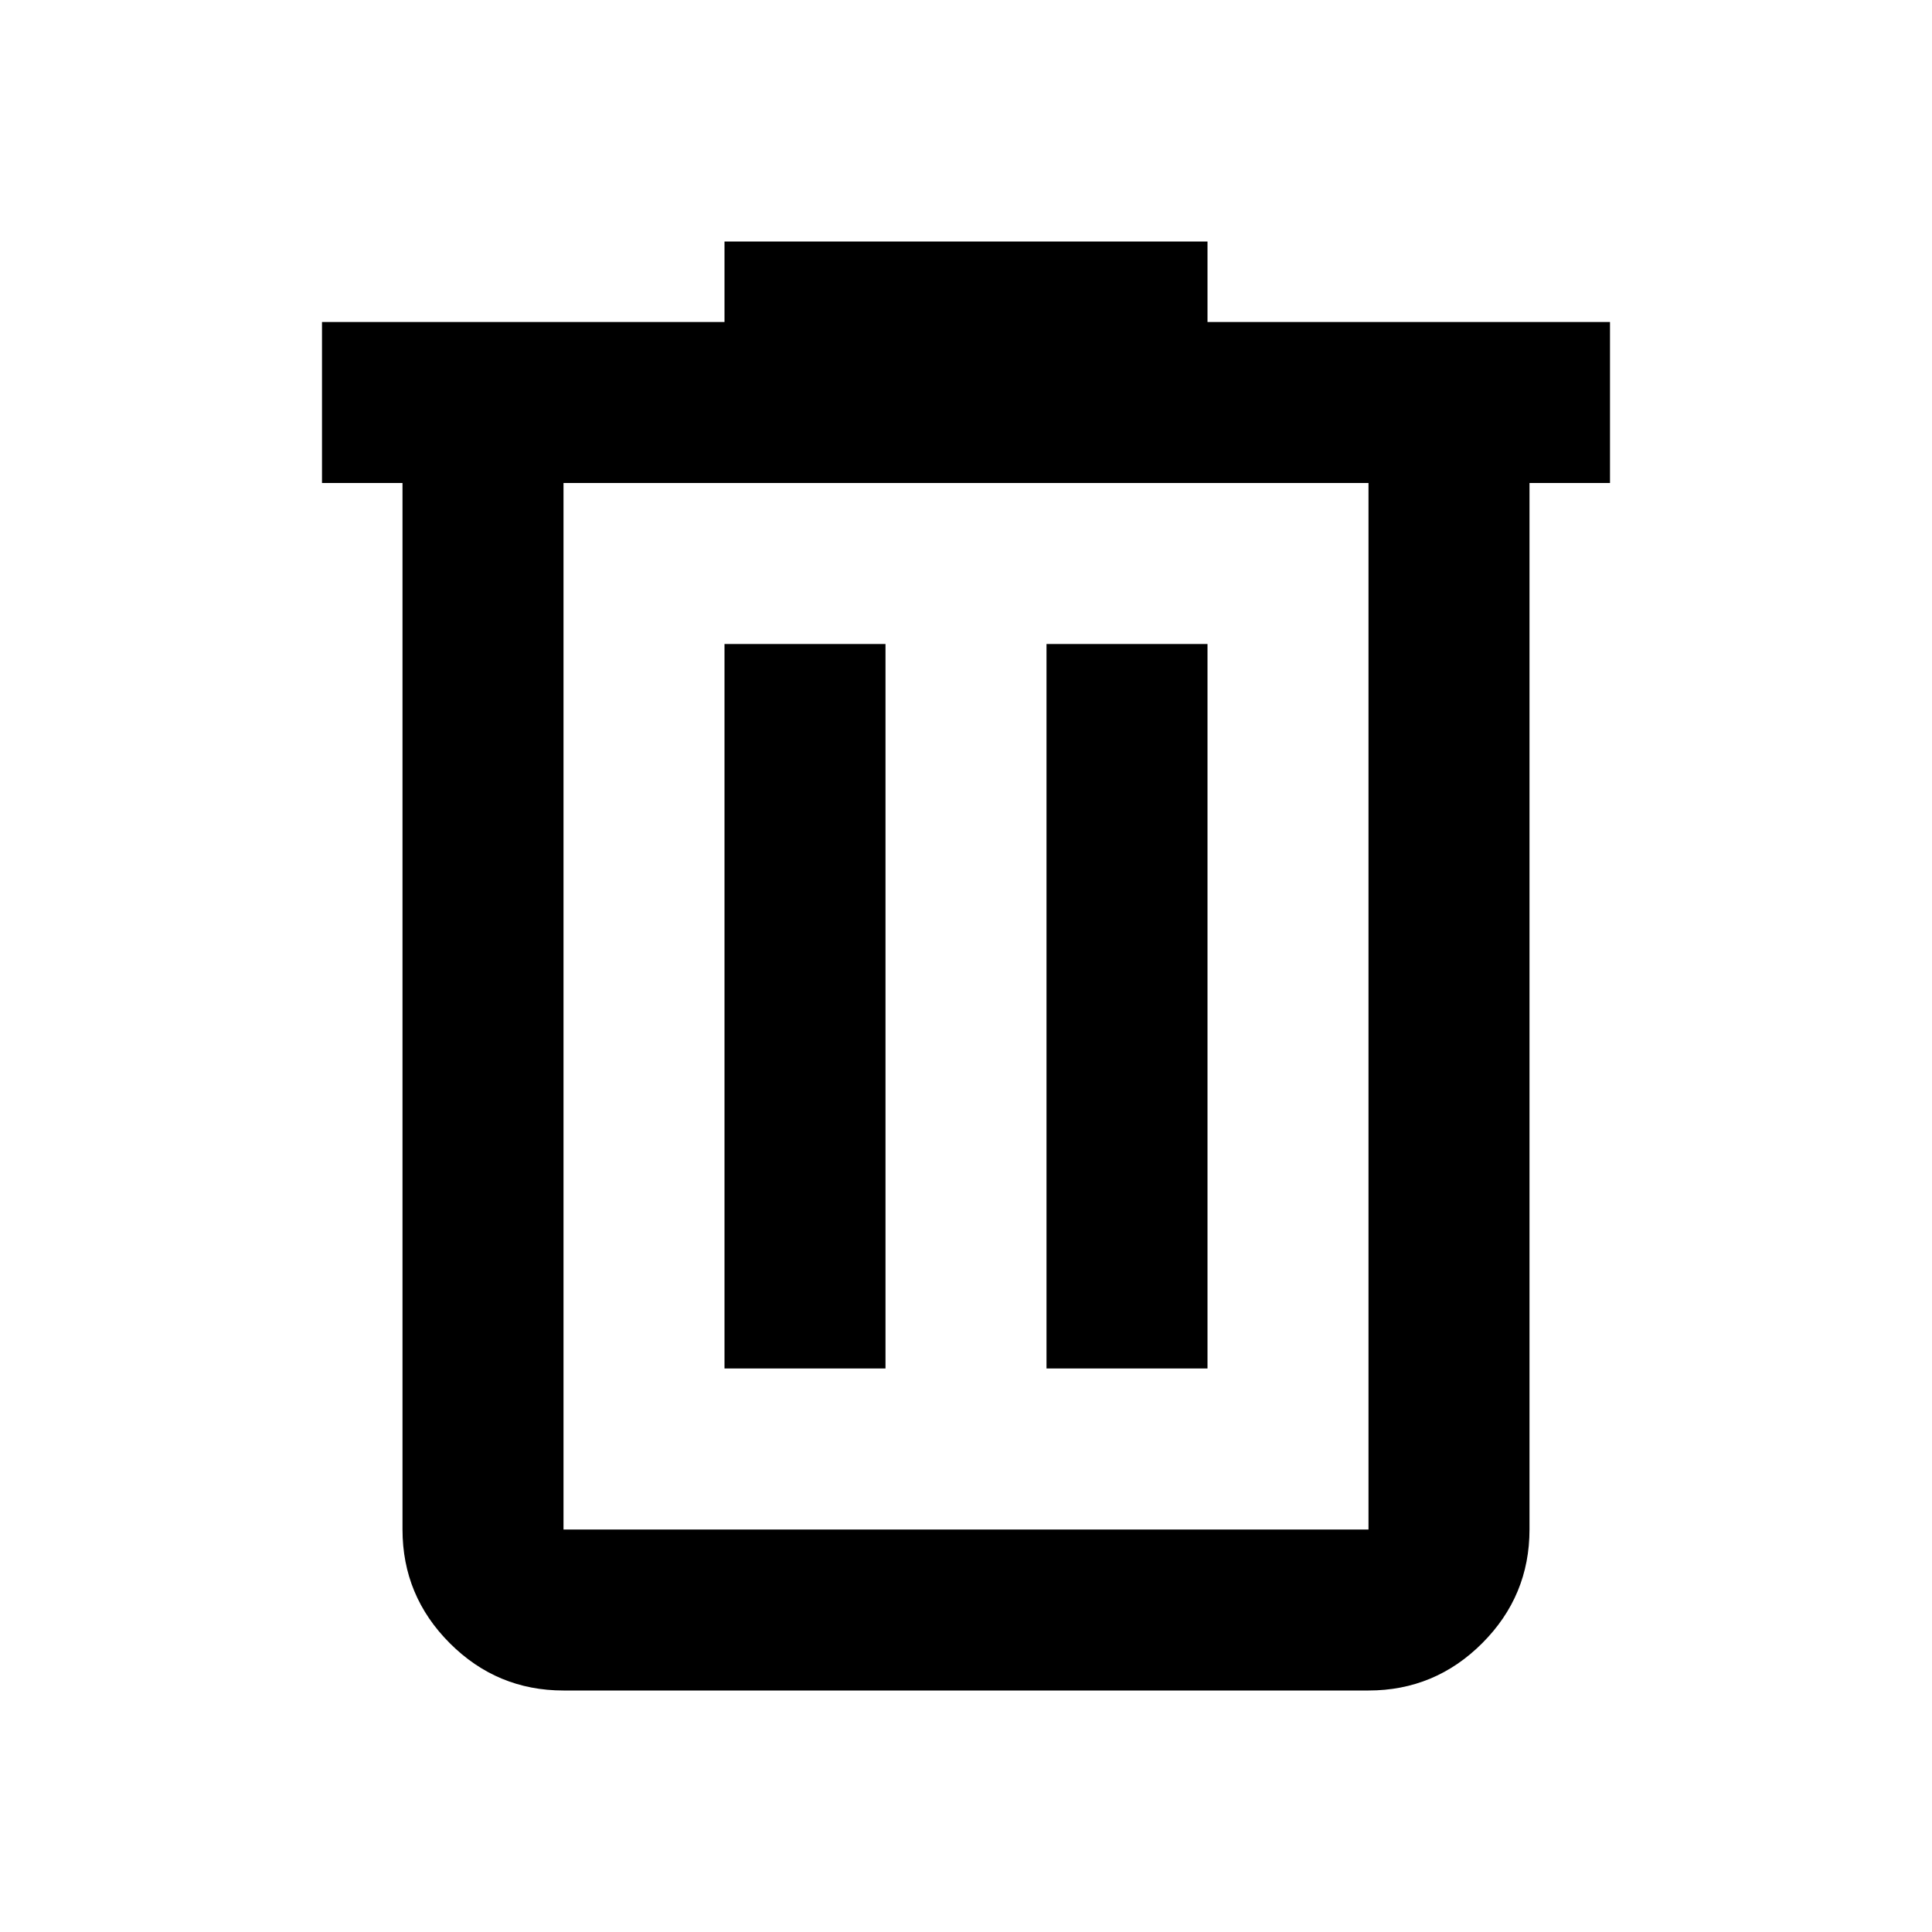
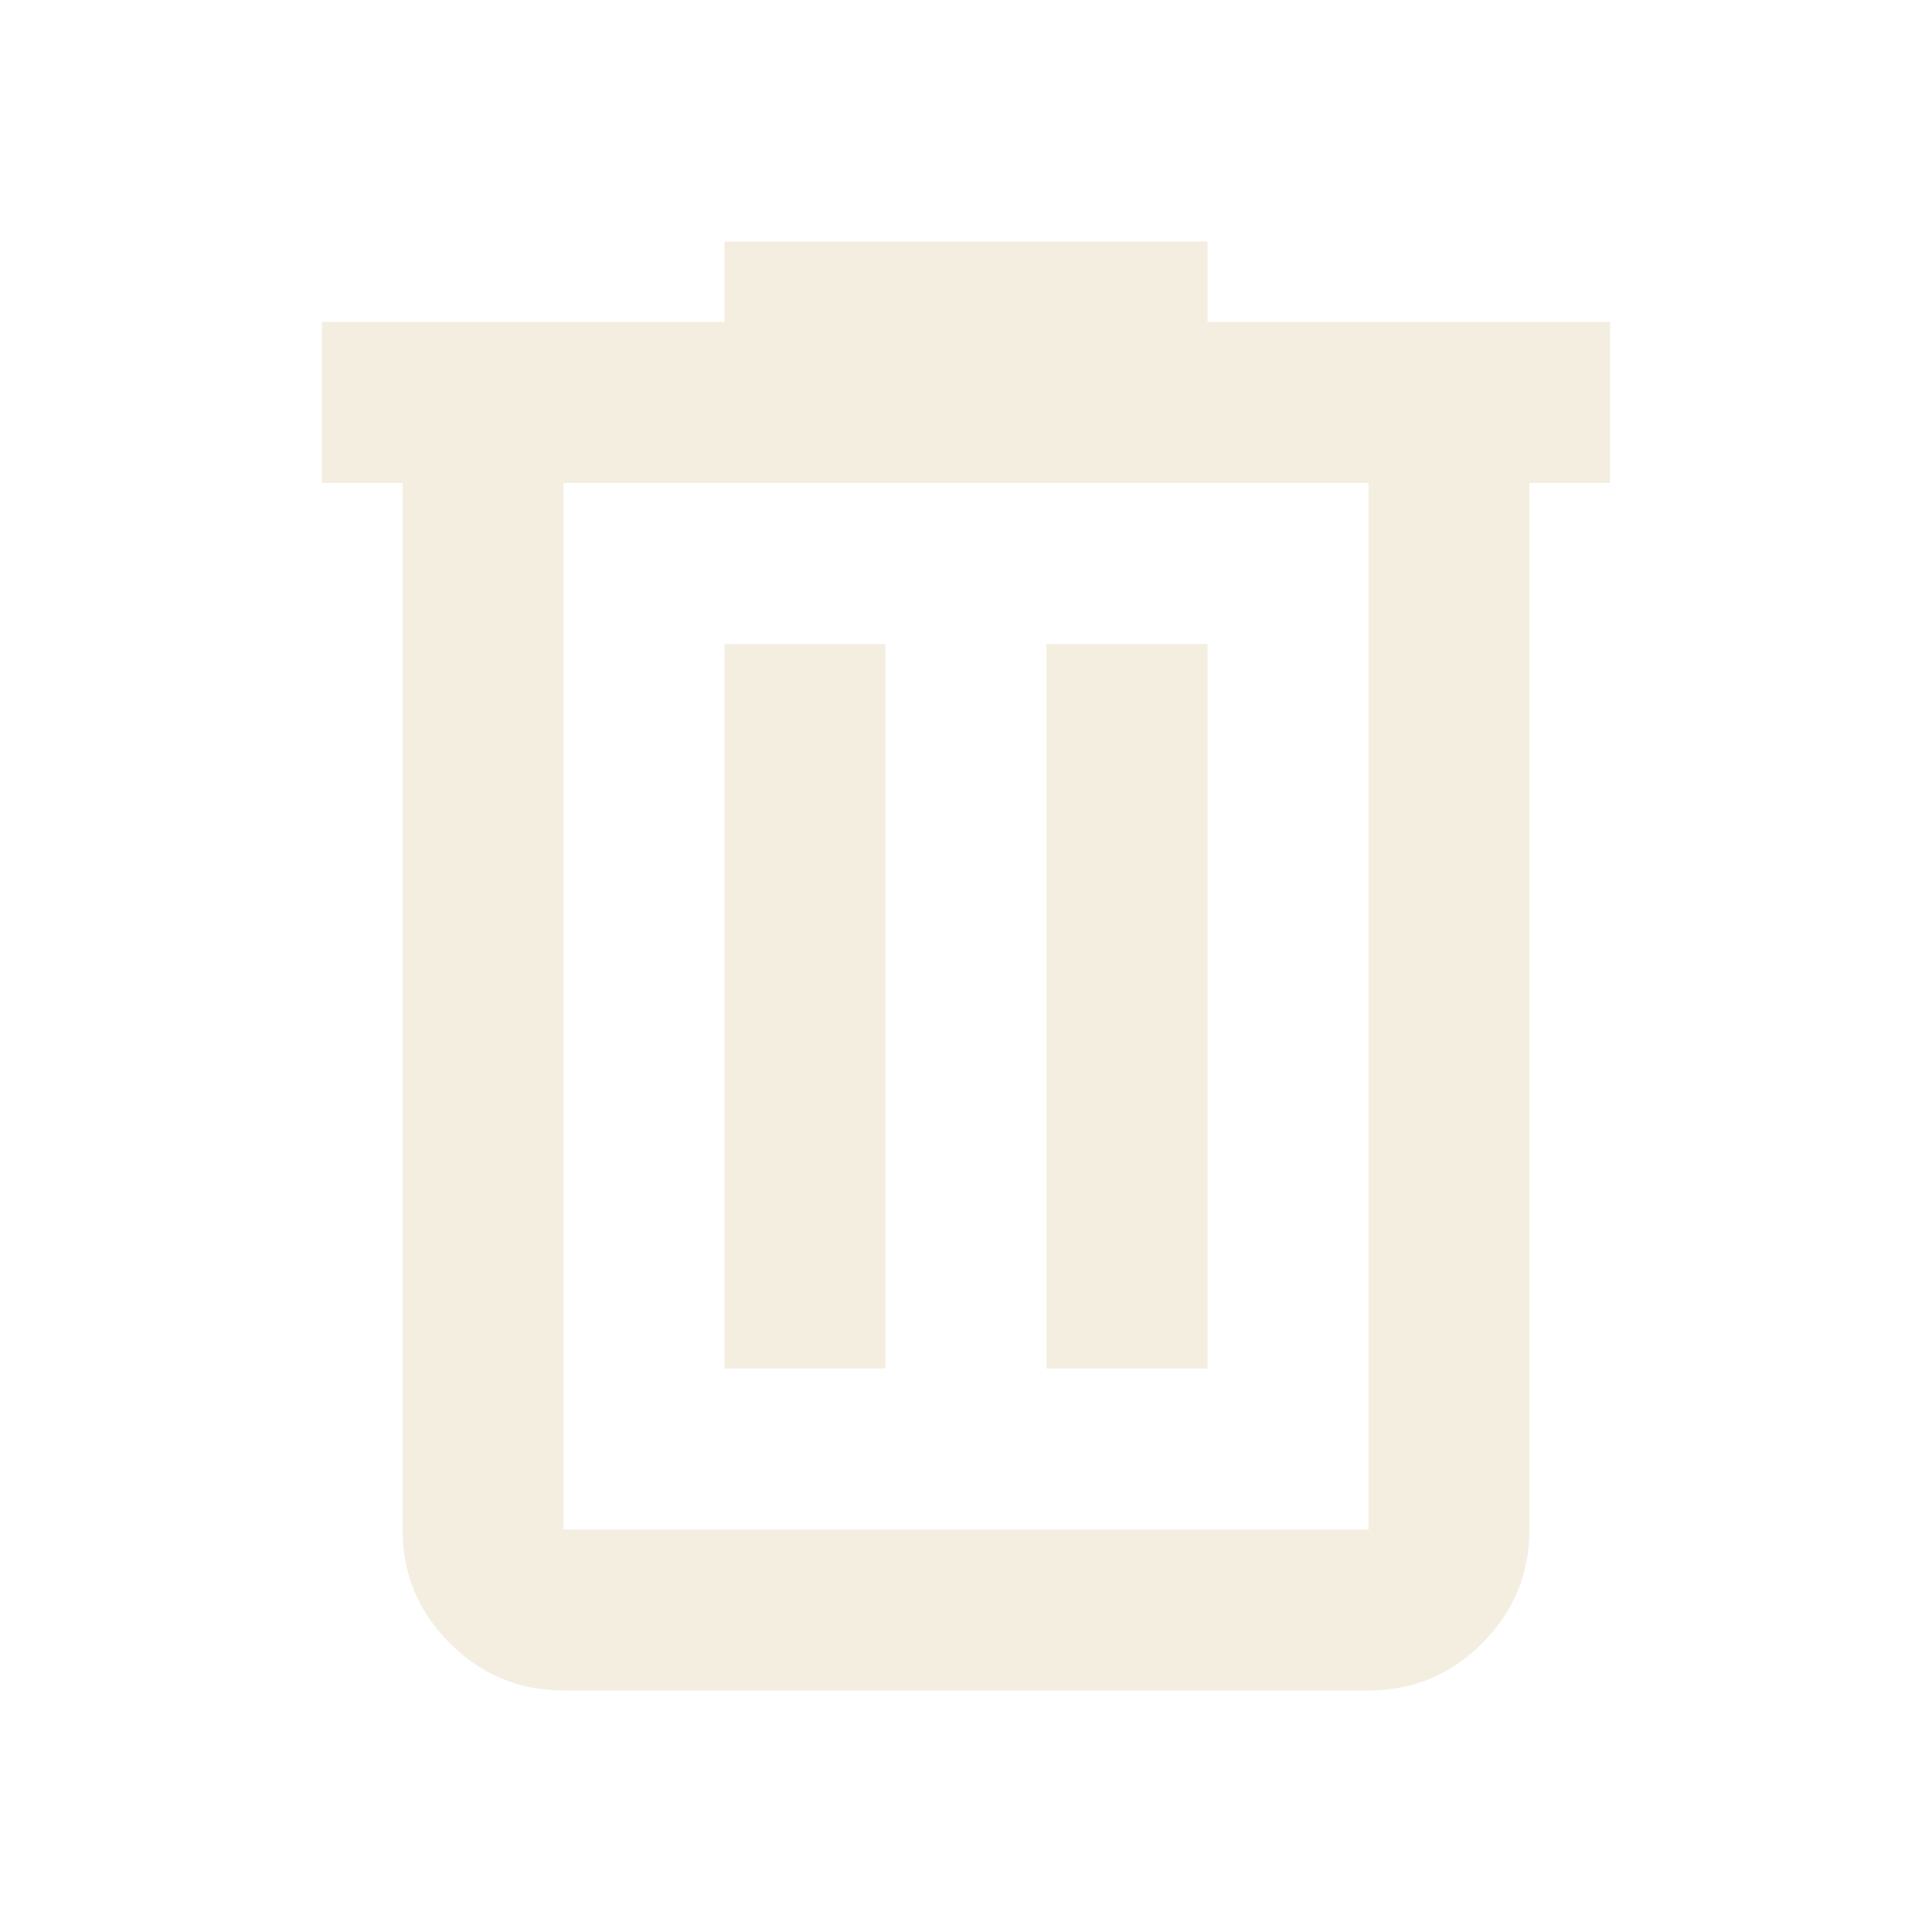
<svg xmlns="http://www.w3.org/2000/svg" height="24" viewBox="0 -960 960 960" width="24">
-   <path d="M280-120q-33 0-56.5-23.5T200-200v-520h-40v-80h200v-40h240v40h200v80h-40v520q0 33-23.5 56.5T680-120H280Zm400-600H280v520h400v-520ZM360-280h80v-360h-80v360Zm160 0h80v-360h-80v360ZM280-720v520-520Z" />
+   <path style="fill: #F4EEE0;" d="M280-120q-33 0-56.5-23.5T200-200v-520h-40v-80h200v-40h240v40h200v80h-40v520q0 33-23.5 56.5T680-120H280Zm400-600H280v520h400v-520ZM360-280h80v-360h-80v360Zm160 0h80v-360h-80v360ZM280-720v520-520Z" />
</svg>
